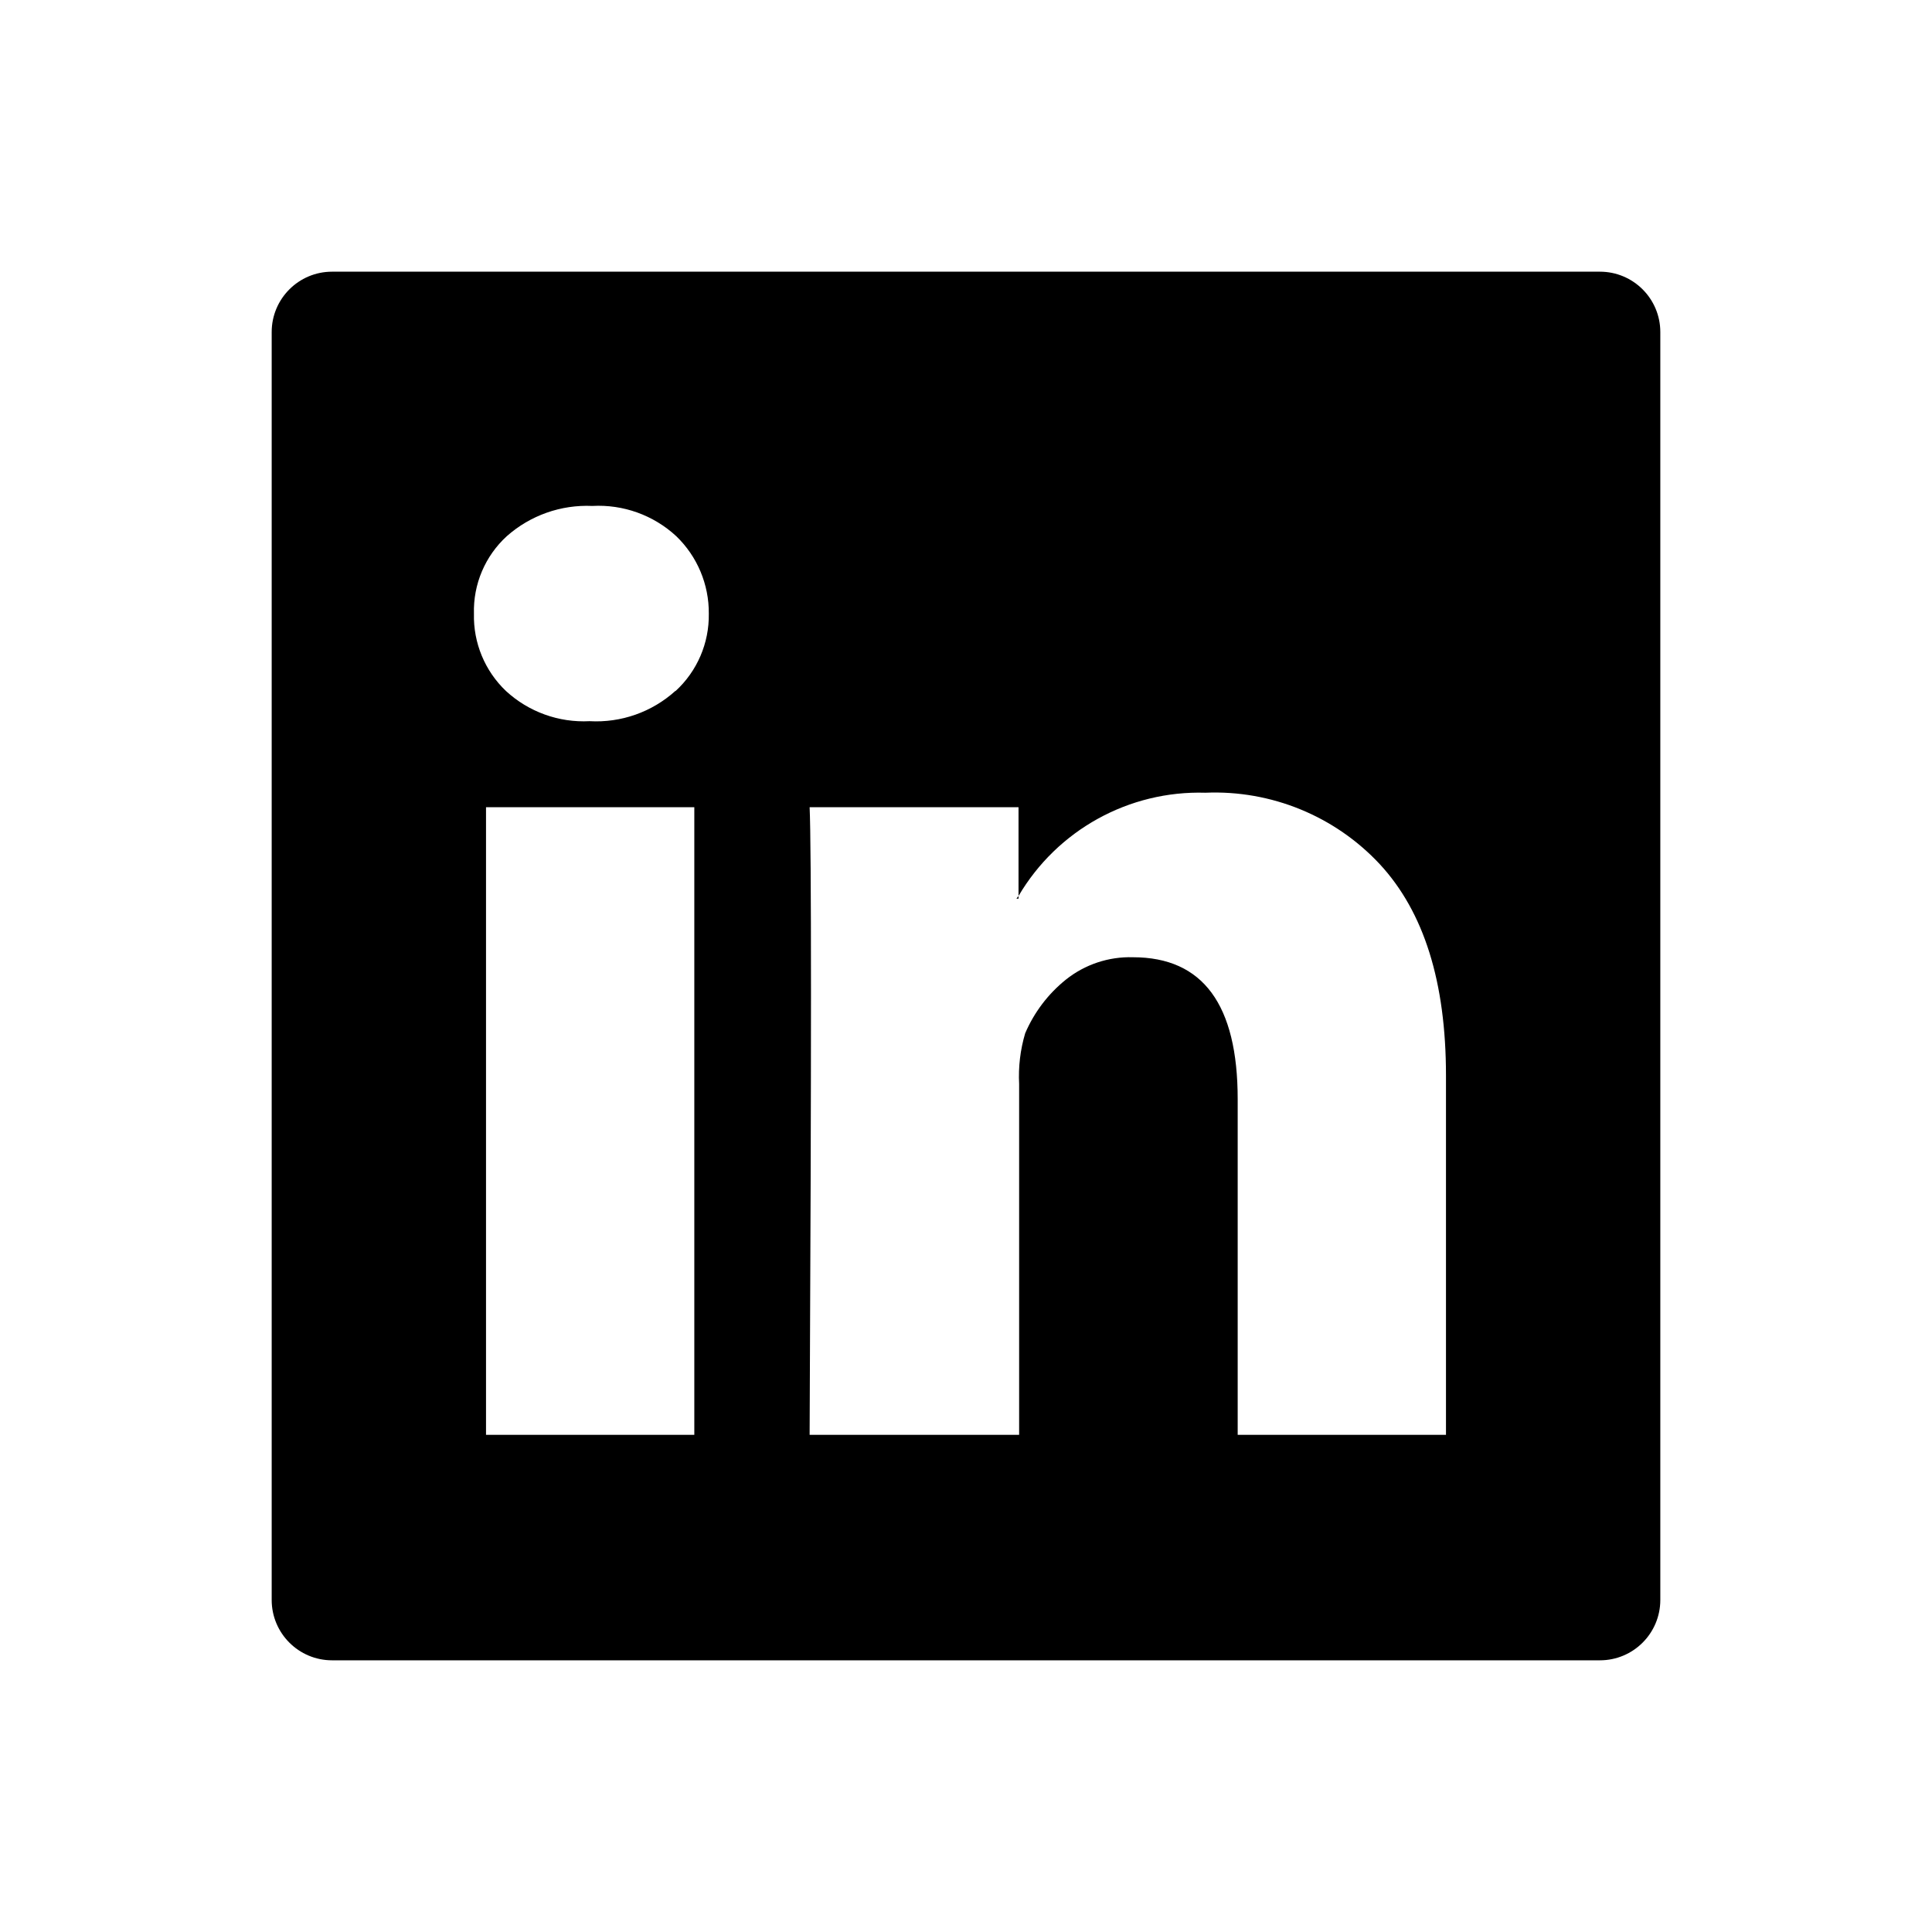
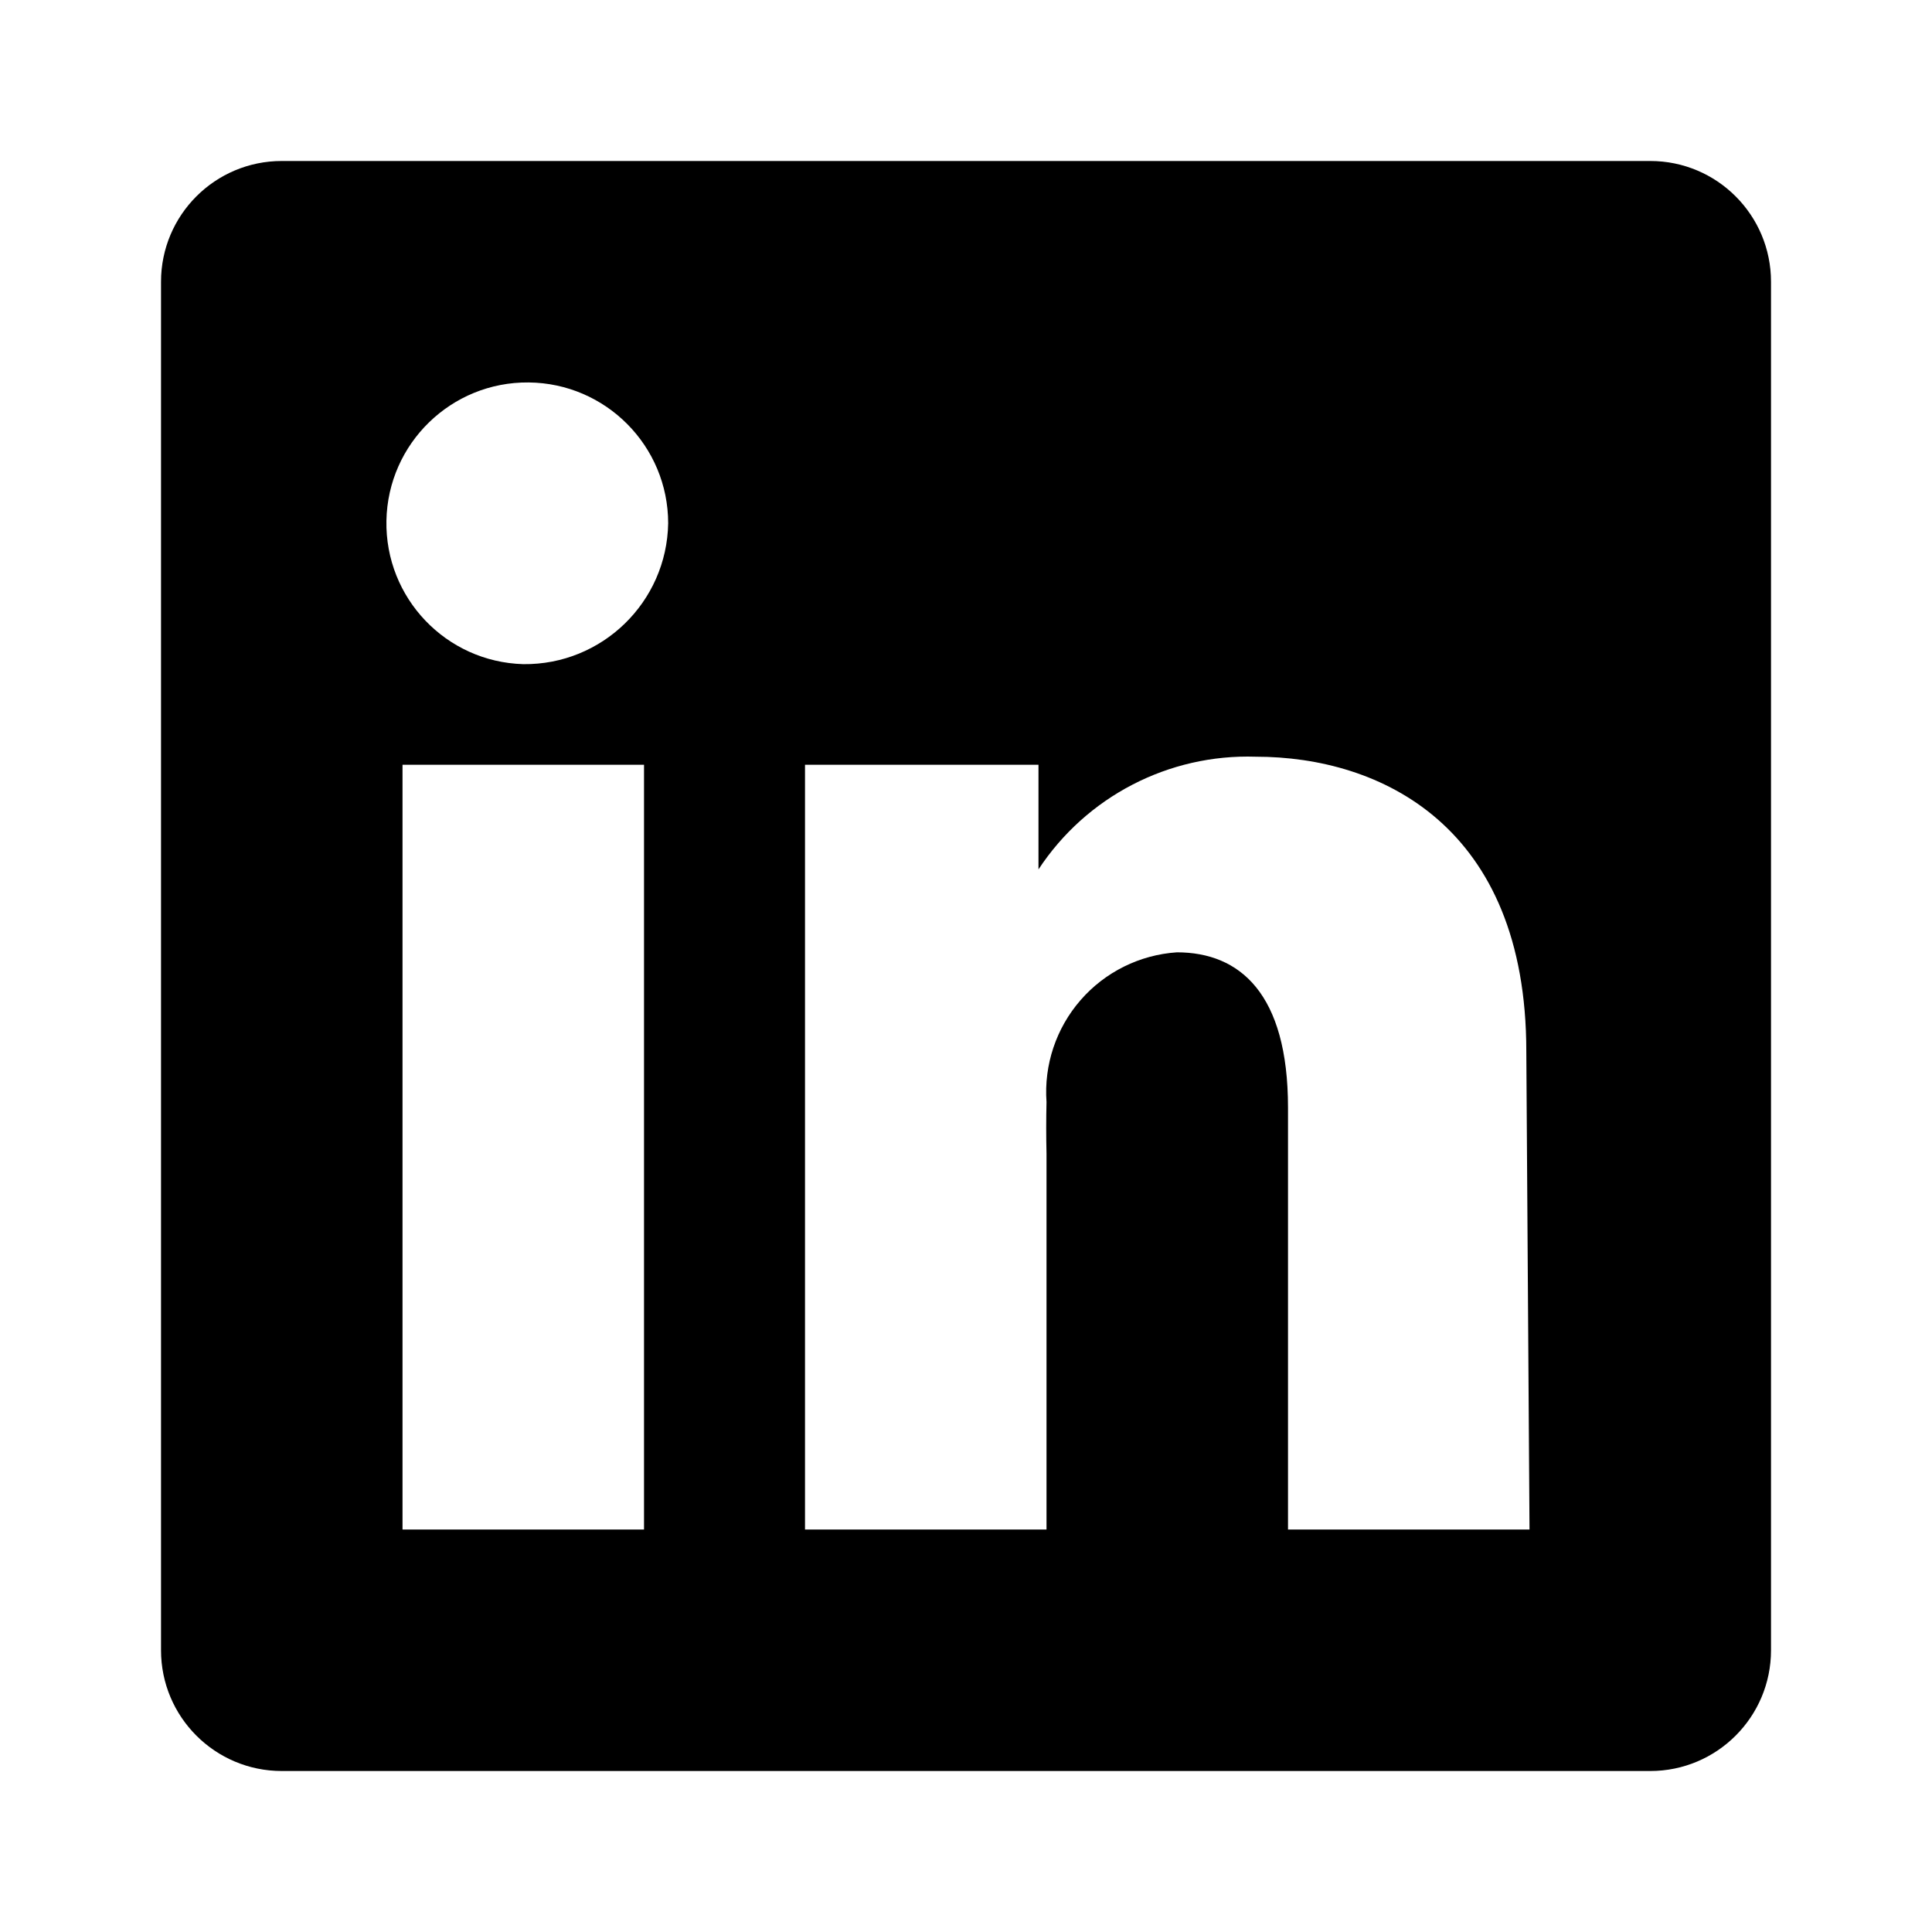
<svg xmlns="http://www.w3.org/2000/svg" viewBox="0 0 64 64">
-   <path d="M33.74 29.77v-.09l-.07.09z" />
-   <path d="M53 9H11a2 2 0 00-2 2v42a2 2 0 002 2h42a2 2 0 002-2V11a2 2 0 00-2-2zM23 47.53h-6.9V26.74H23zm-.63-24.64a3.91 3.91 0 01-2.84 1 3.8 3.8 0 01-2.77-1 3.42 3.42 0 01-1.06-2.56 3.35 3.35 0 011.09-2.57 4 4 0 012.83-1 3.79 3.79 0 012.78 1 3.52 3.52 0 011.08 2.57 3.4 3.4 0 01-1.1 2.56zM47.9 47.53H41V36.41c0-3.13-1.15-4.7-3.47-4.7a3.4 3.4 0 00-2.22.74 4.61 4.61 0 00-1.35 1.78 5 5 0 00-.2 1.68v11.62h-6.94q.09-18.81 0-20.79h6.92v2.94a6.94 6.94 0 016.19-3.42 7.47 7.47 0 015.78 2.37c1.46 1.58 2.19 3.9 2.19 7z" />
+   <path d="M54.667 5.333H9.334a4 4 0 00-4 4v45.334a4 4 0 004 4h45.333a4 4 0 004-4V9.333a4 4 0 00-4-4zM21.334 50.668h-8V25.333h8v25.334zm-4-28.667a4.667 4.667 0 114.8-4.666 4.747 4.747 0 01-4.8 4.666zm33.333 28.667h-8V36.693c0-3.786-1.6-5.146-3.68-5.146a4.64 4.64 0 00-4.32 4.96 36.783 36.783 0 000 1.707v12.453h-8V25.333h7.734V28.8a8.293 8.293 0 017.2-3.733c4.133 0 8.96 2.293 8.96 9.76l.106 15.84z" />
</svg>
